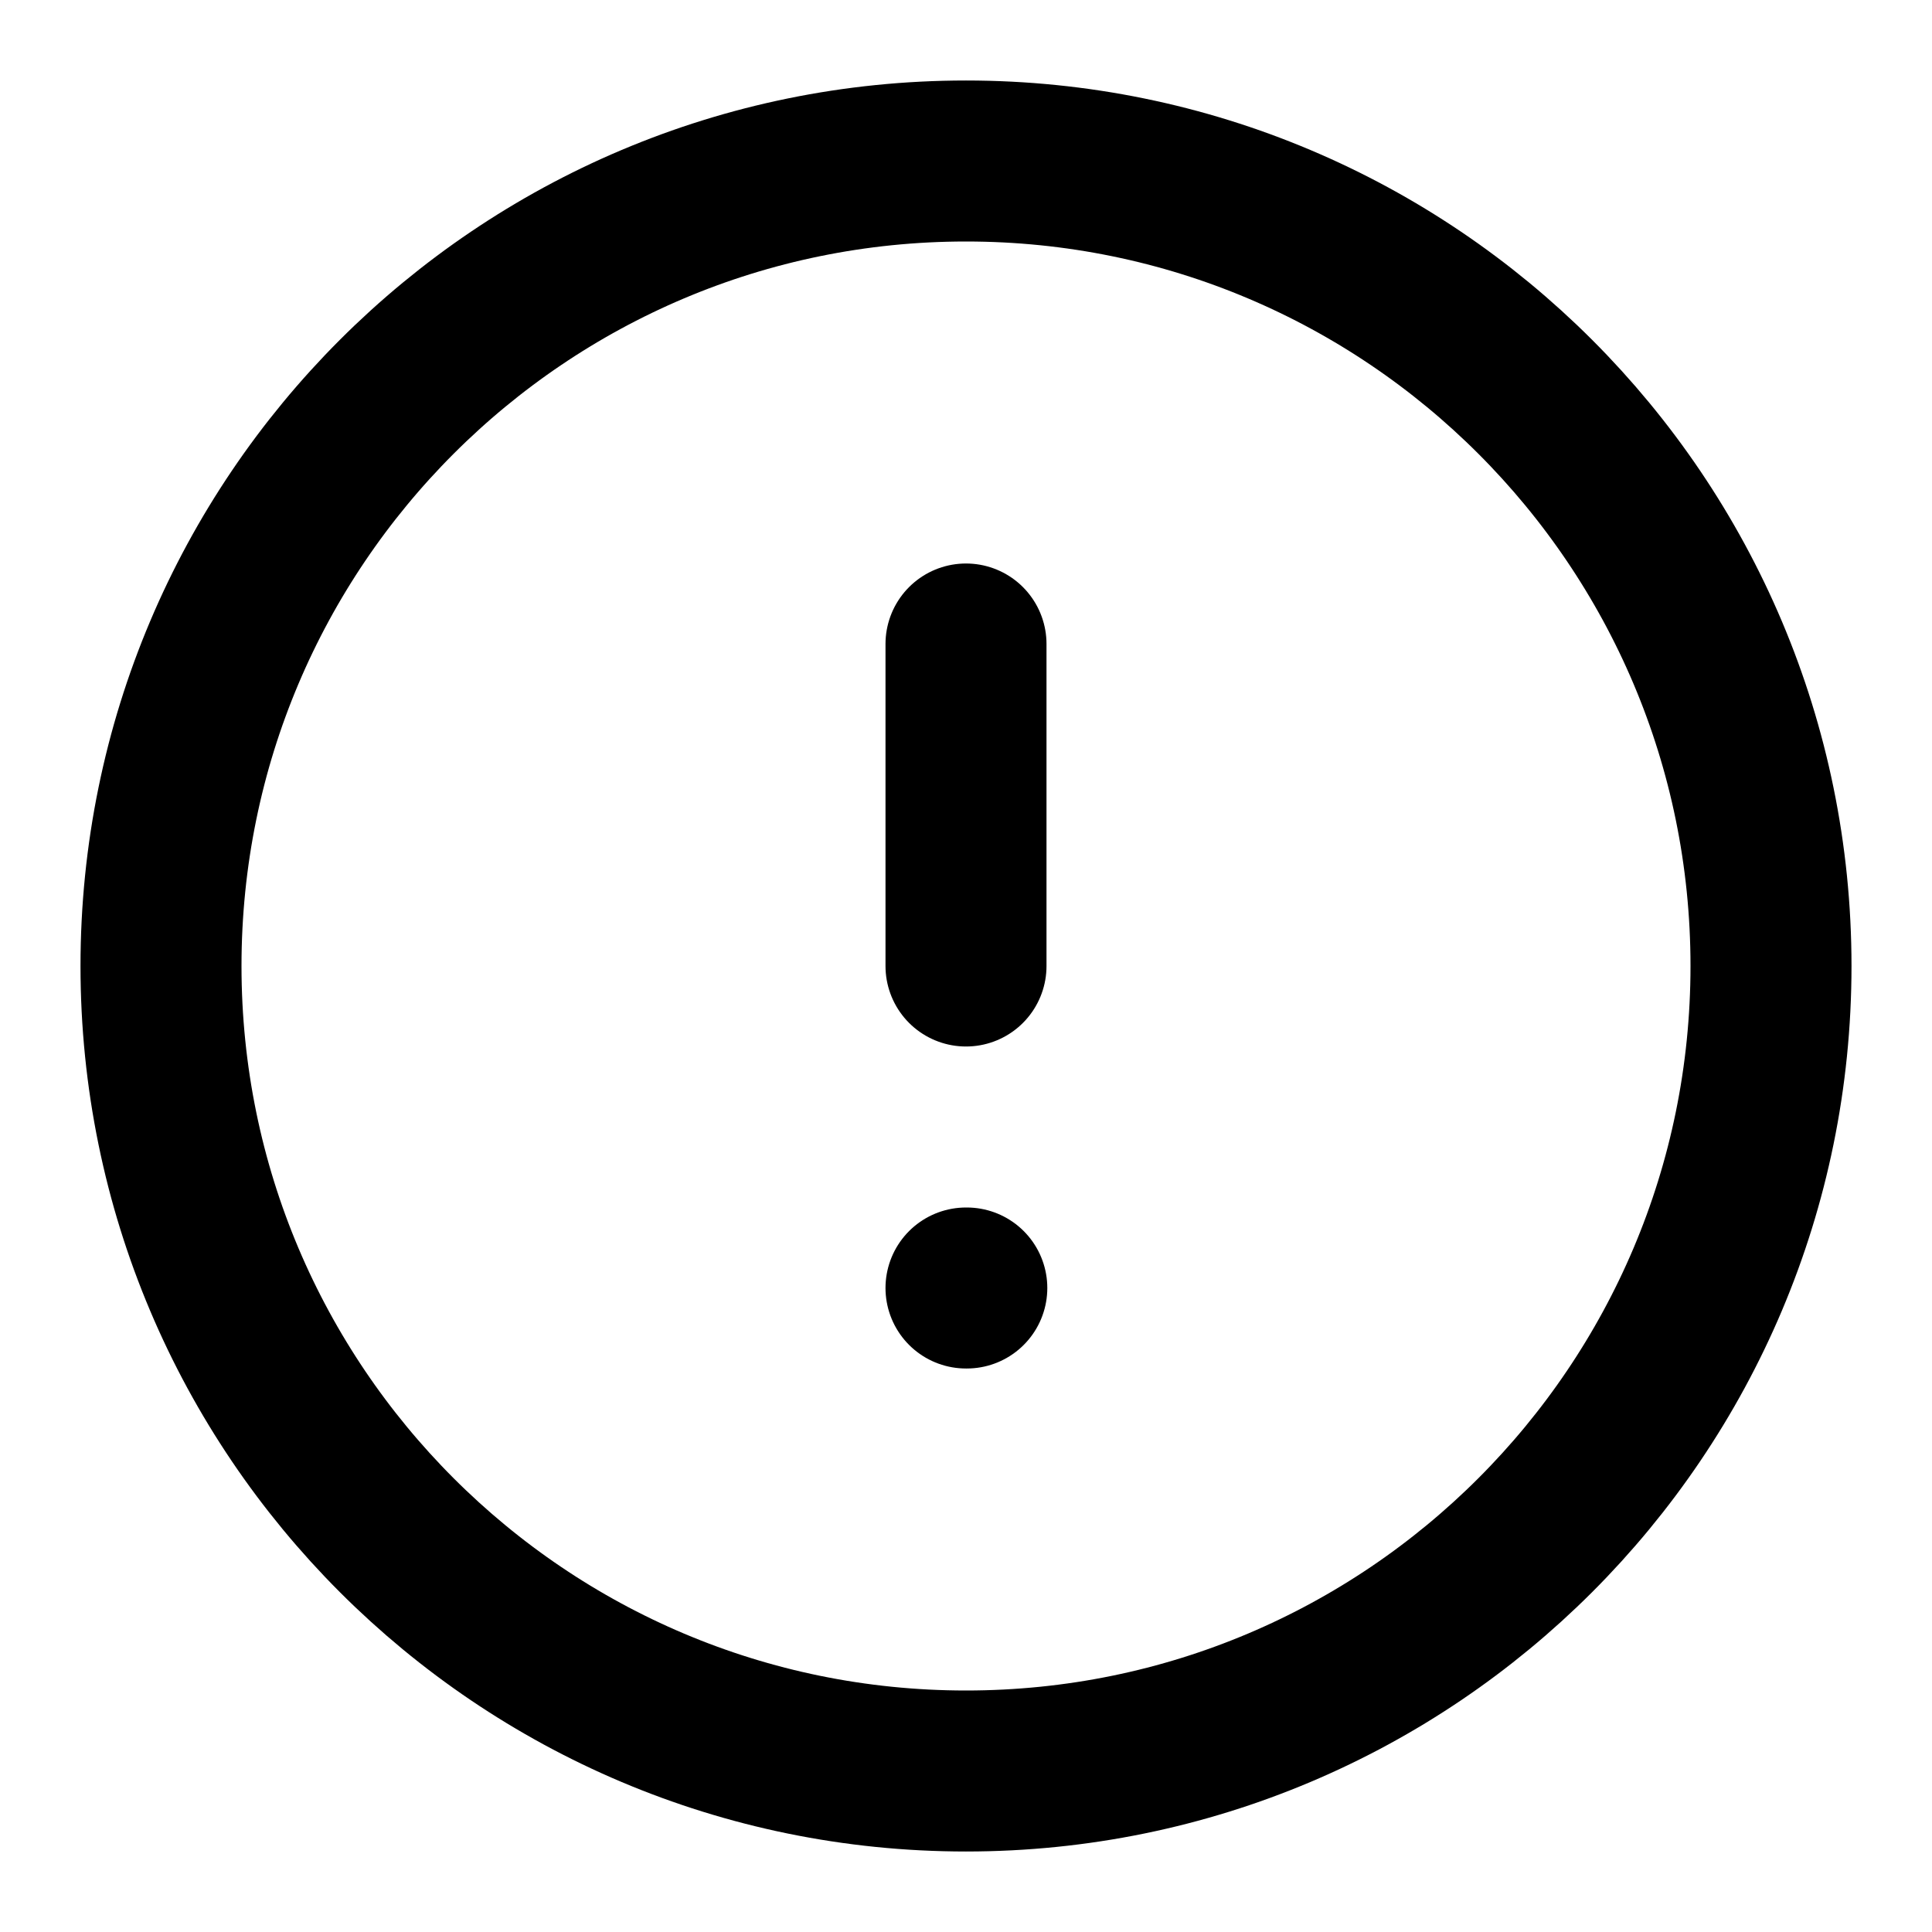
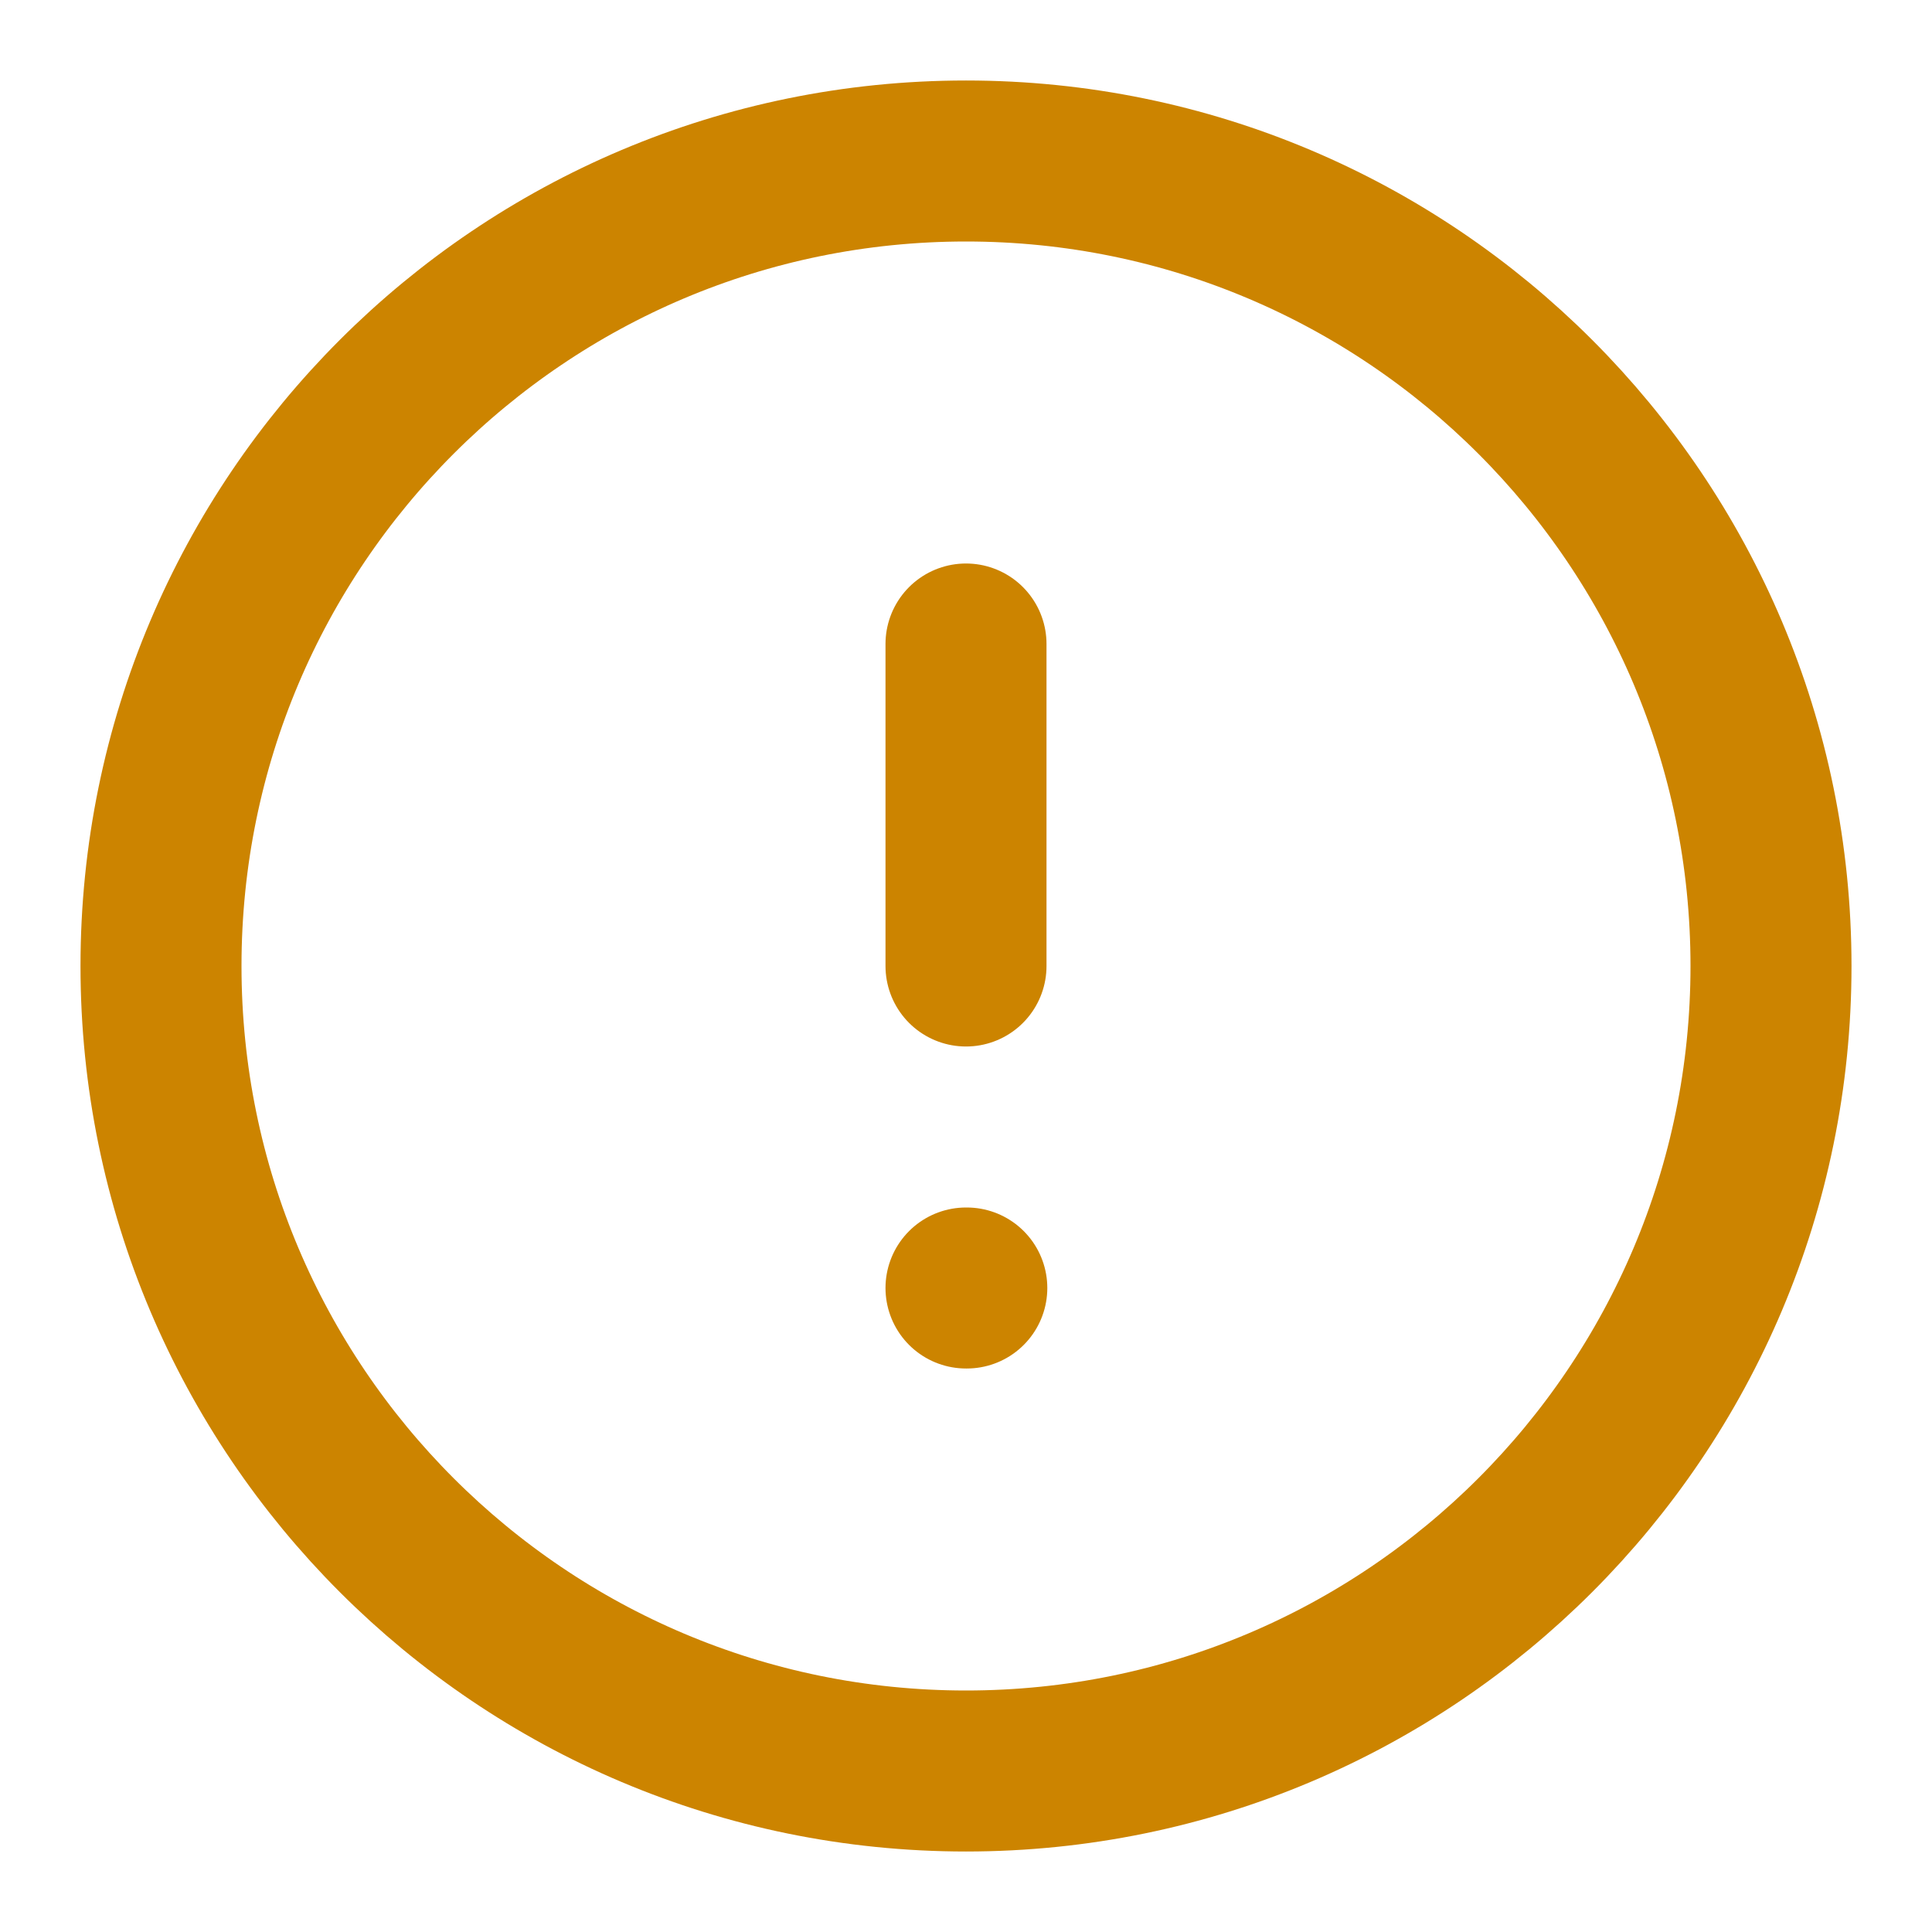
- <svg xmlns="http://www.w3.org/2000/svg" width="24" height="24" viewBox="0 0 24 24" fill="none" stroke="currentColor" stroke-width="2" stroke-linecap="round" stroke-linejoin="round" class="feather feather-alert-circle">
+ <svg xmlns="http://www.w3.org/2000/svg" width="24" height="24" viewBox="0 0 24 24" fill="none" stroke="#cc8400" stroke-width="2" stroke-linecap="round" stroke-linejoin="round" class="feather feather-alert-circle">
  <circle cx="12" cy="12" r="10" />
  <line x1="12" y1="8" x2="12" y2="12" />
  <line x1="12" y1="16" x2="12.01" y2="16" />
</svg>
